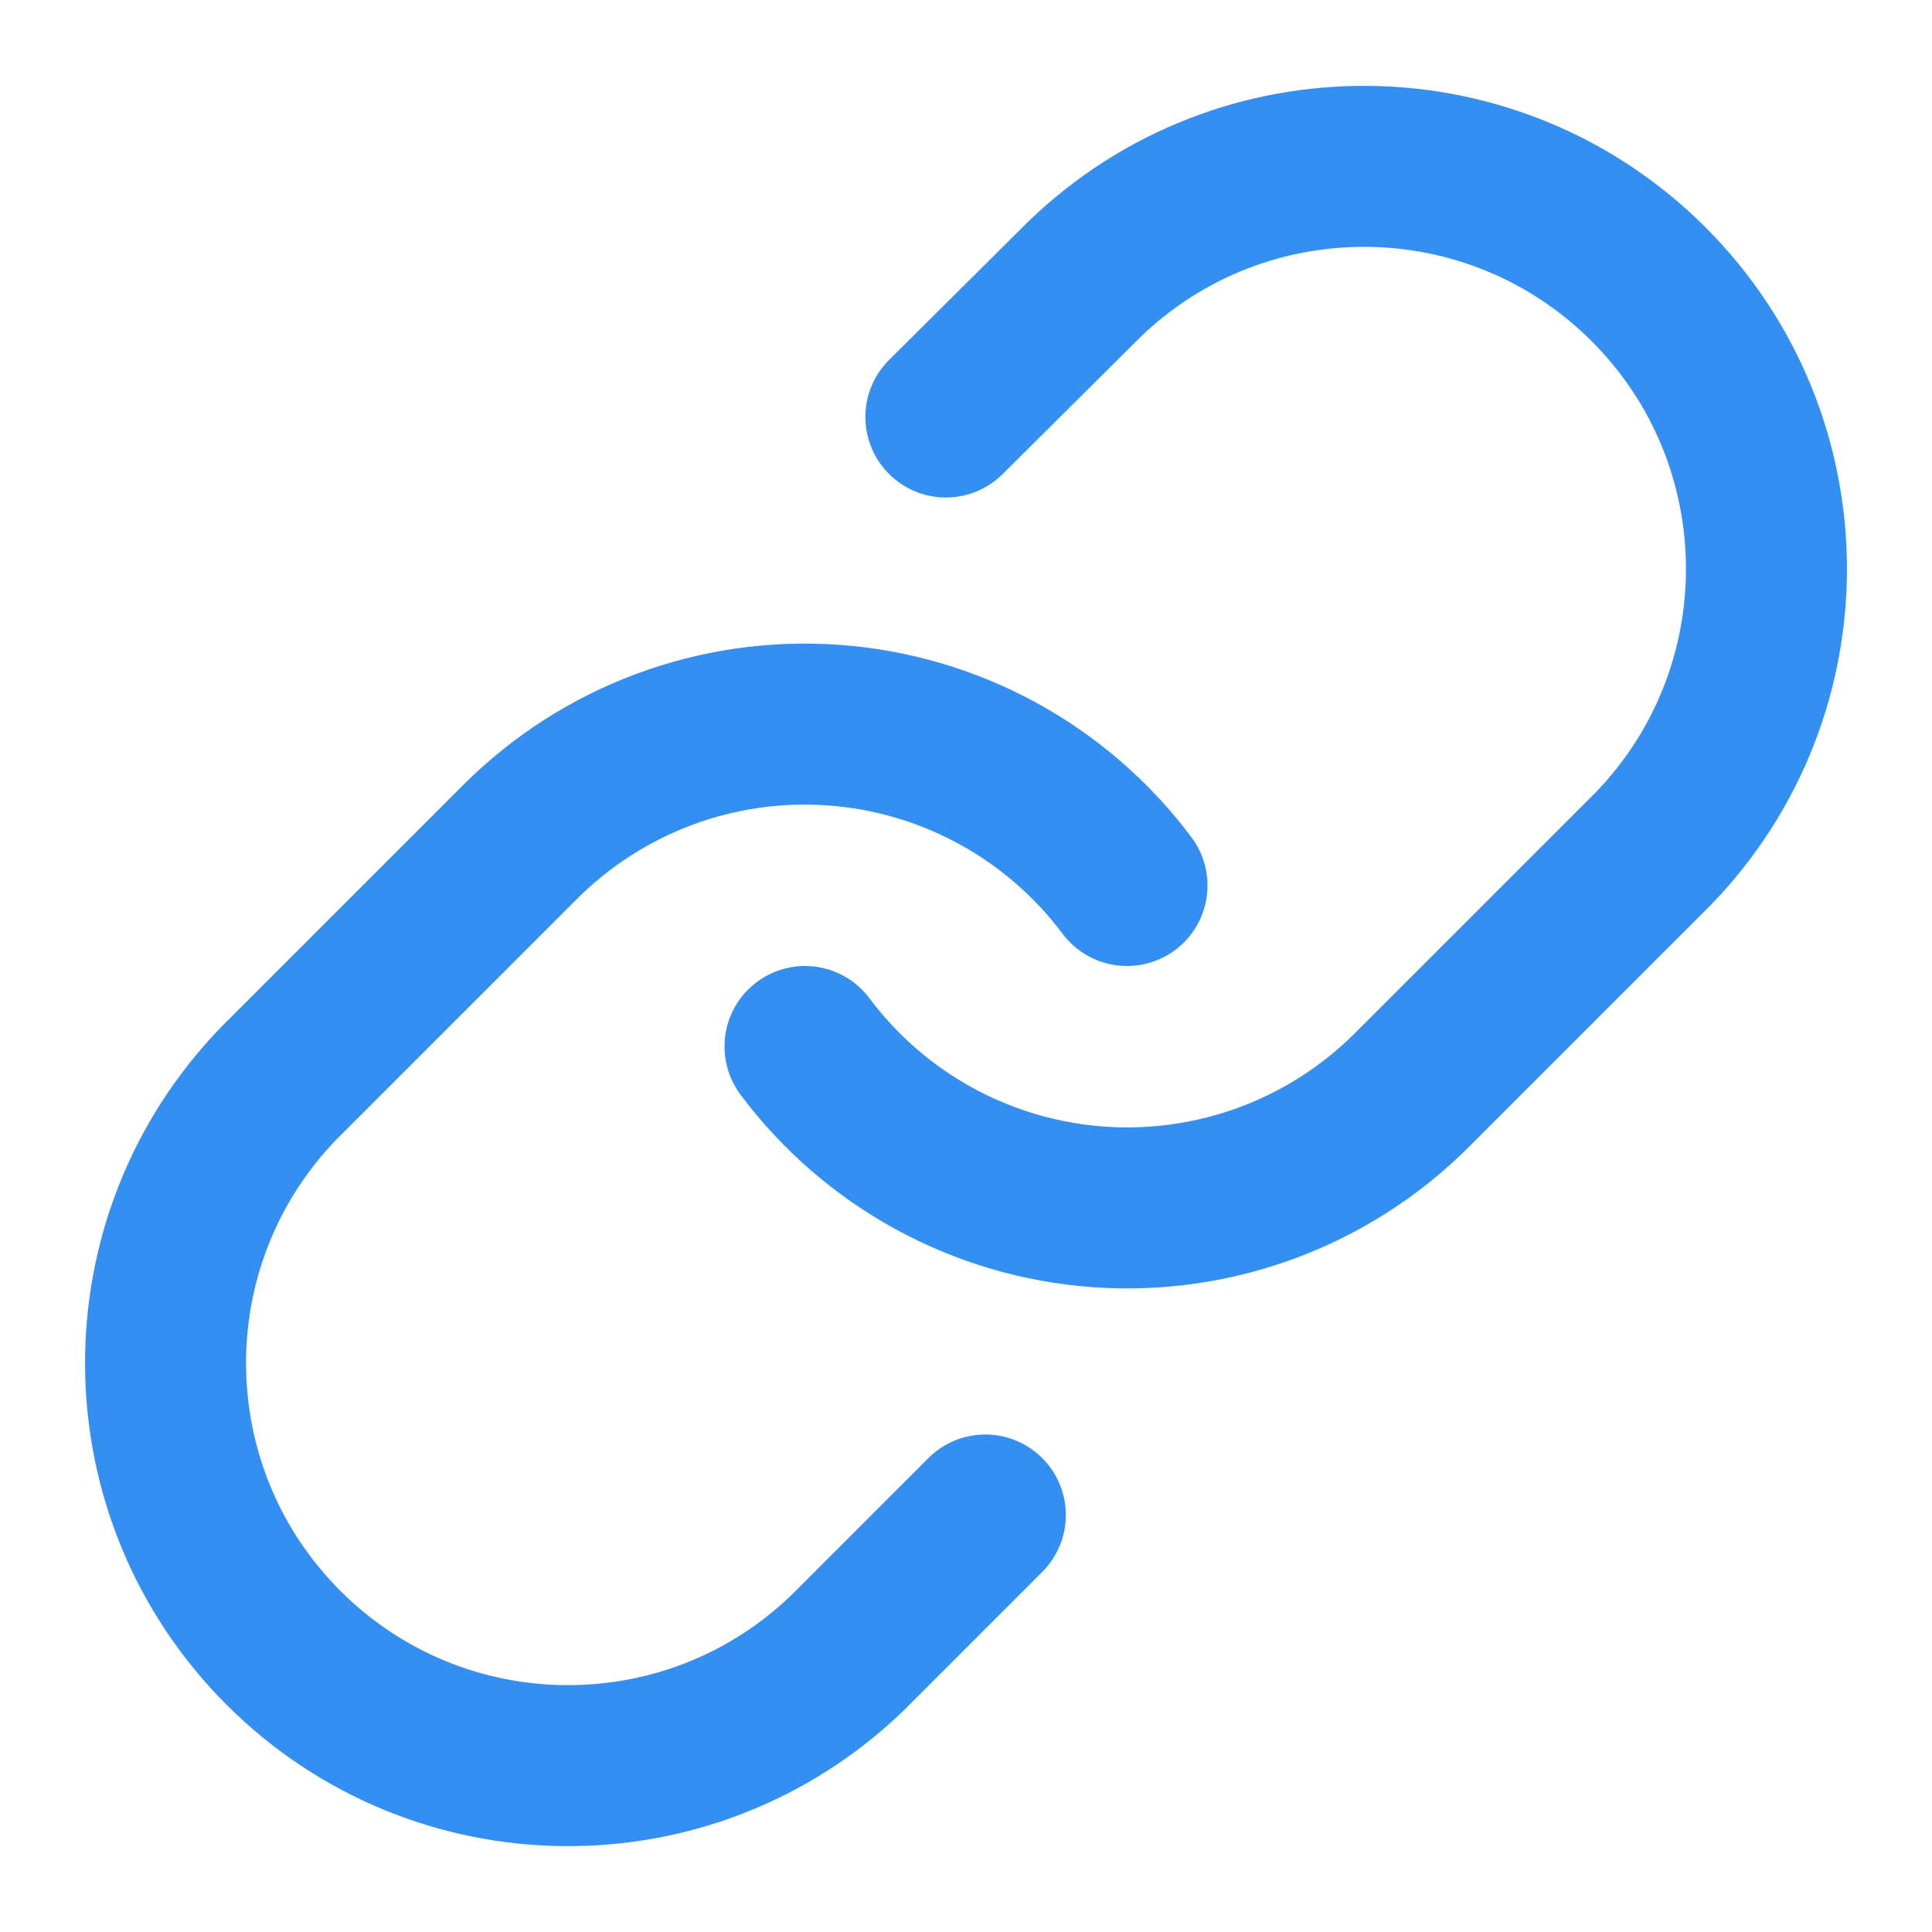
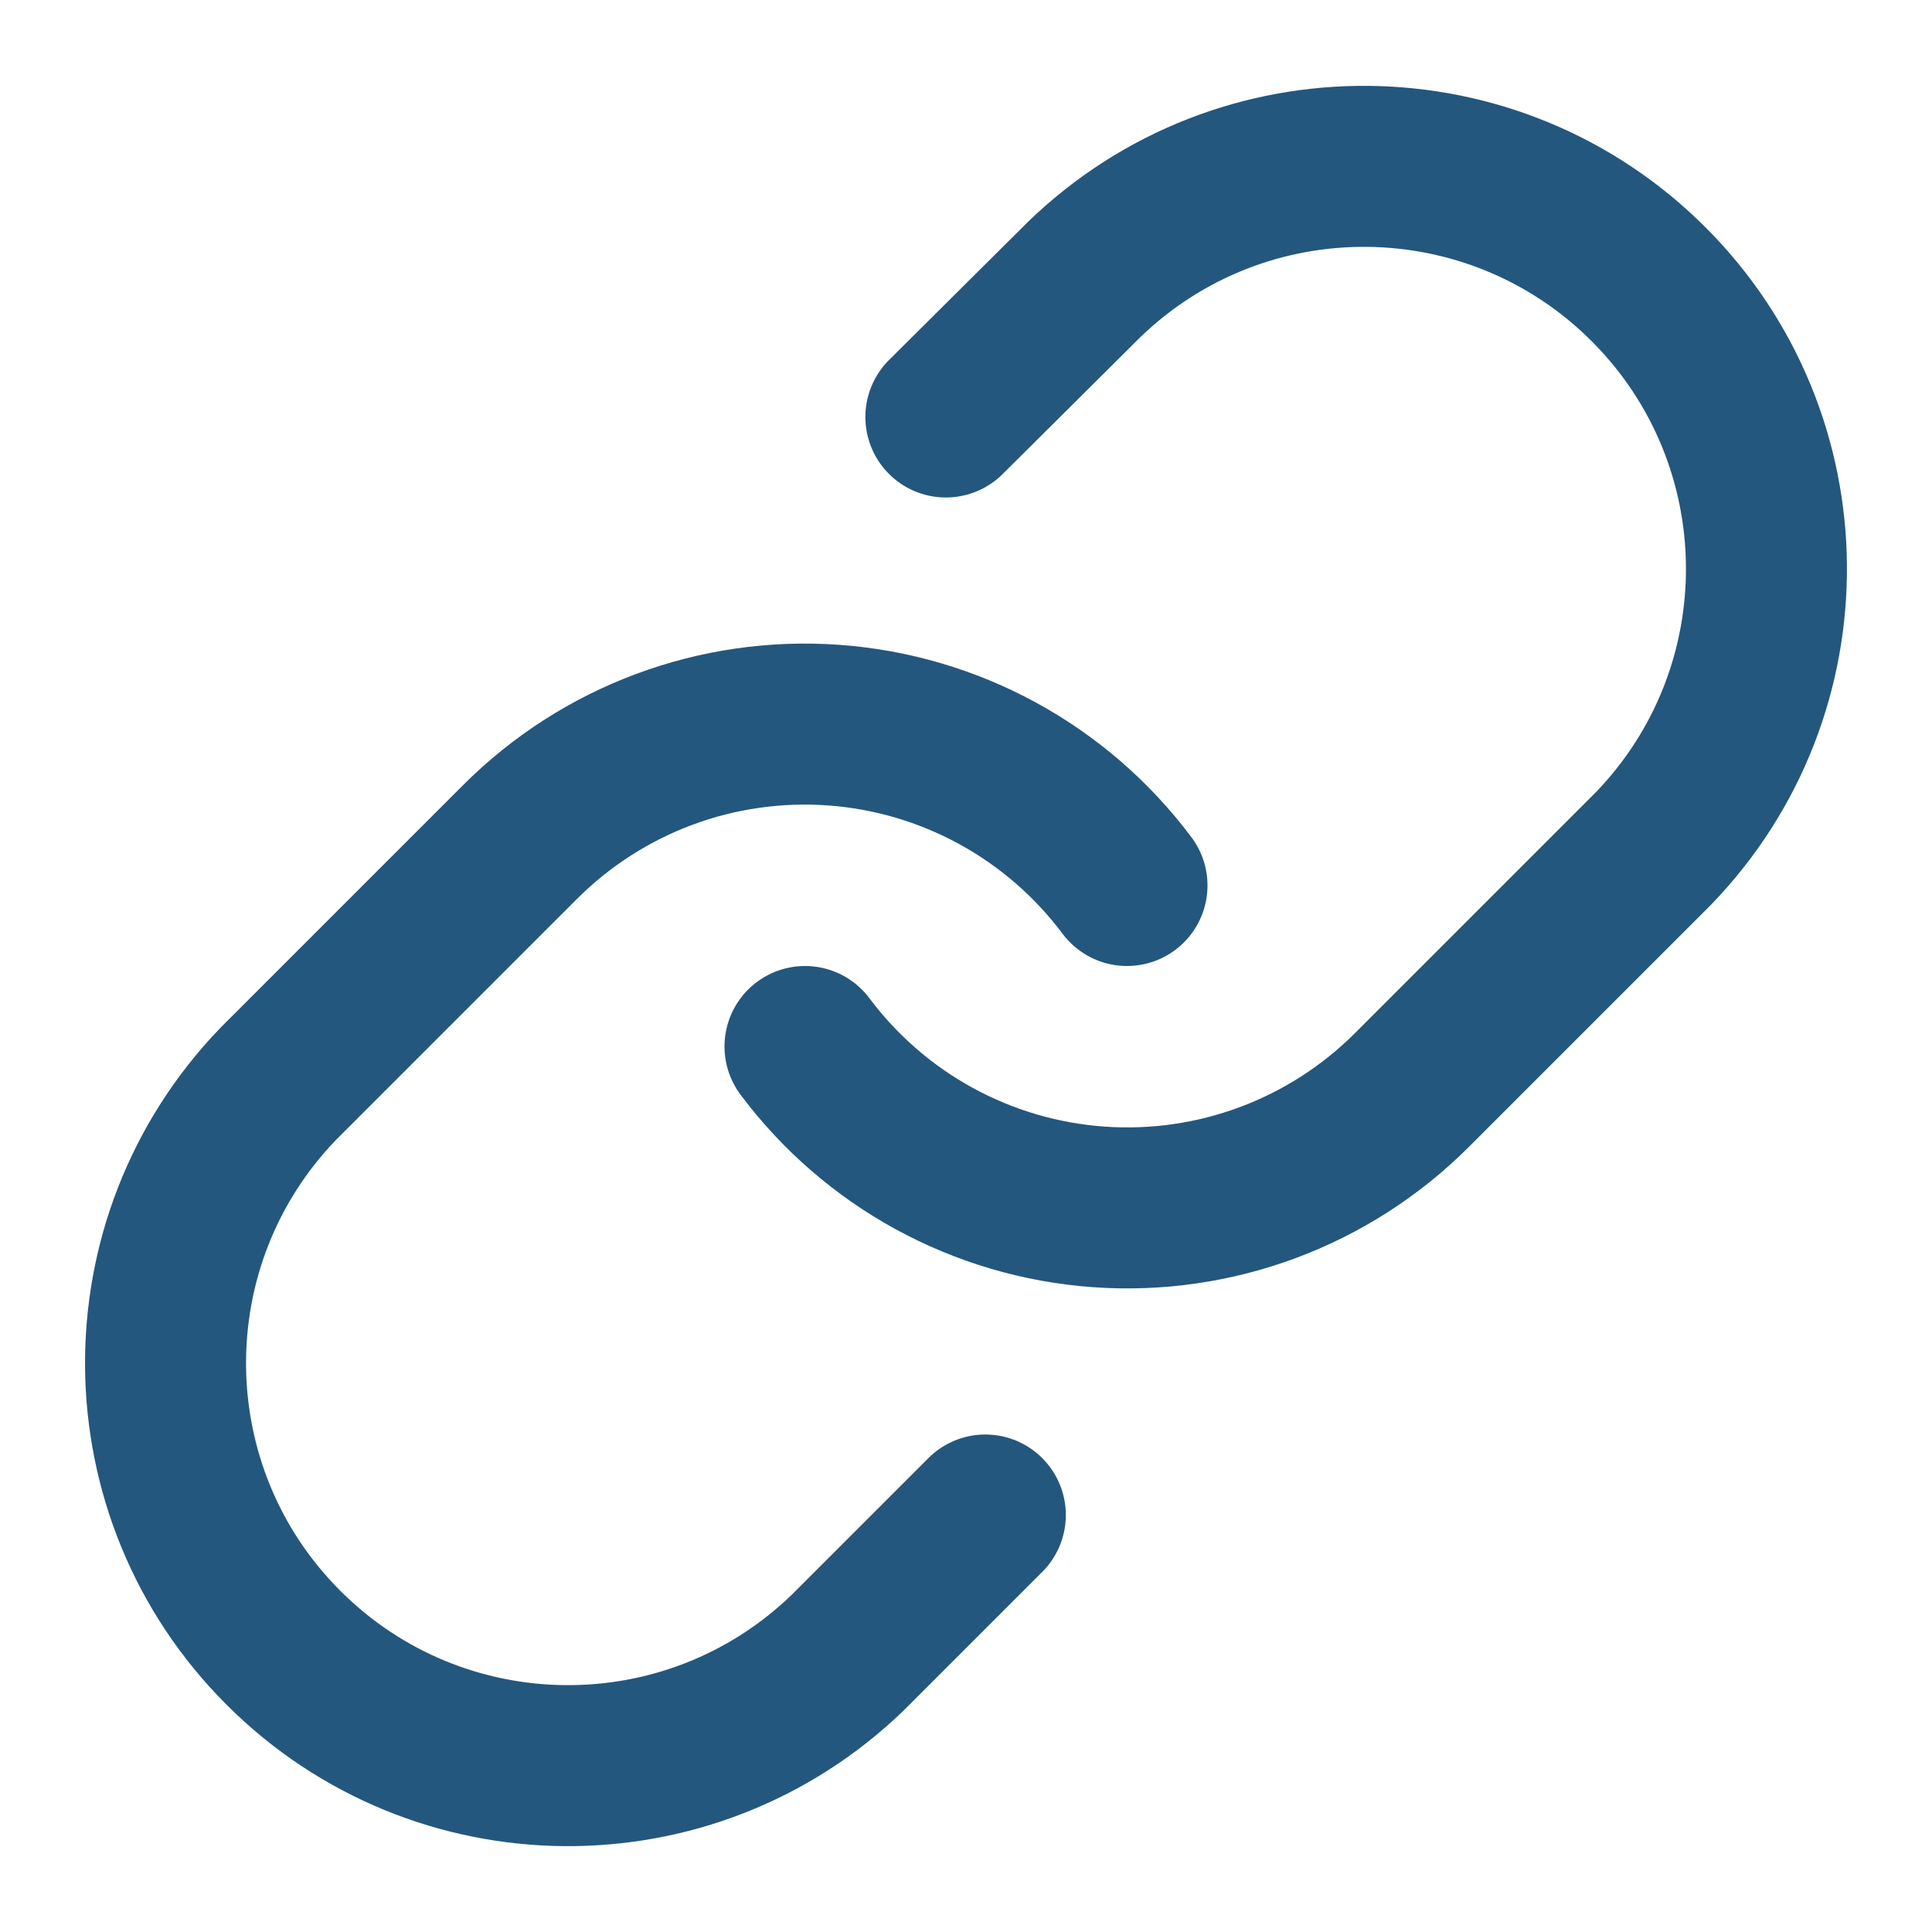
- <svg xmlns="http://www.w3.org/2000/svg" width="512" height="512" viewBox="0 0 24 24" fill="none" stroke="#338FF2" stroke-width="2" stroke-linecap="round" stroke-linejoin="round">
+ <svg xmlns="http://www.w3.org/2000/svg" width="512" height="512" viewBox="0 0 24 24" fill="none" stroke="#24577e" stroke-width="2" stroke-linecap="round" stroke-linejoin="round">
  <path d="M10 13a5 5 0 0 0 7.54.54l3-3a5 5 0 0 0-7.07-7.07l-1.72 1.71" />
  <path d="M14 11a5 5 0 0 0-7.54-.54l-3 3a5 5 0 0 0 7.07 7.07l1.71-1.71" />
</svg>
